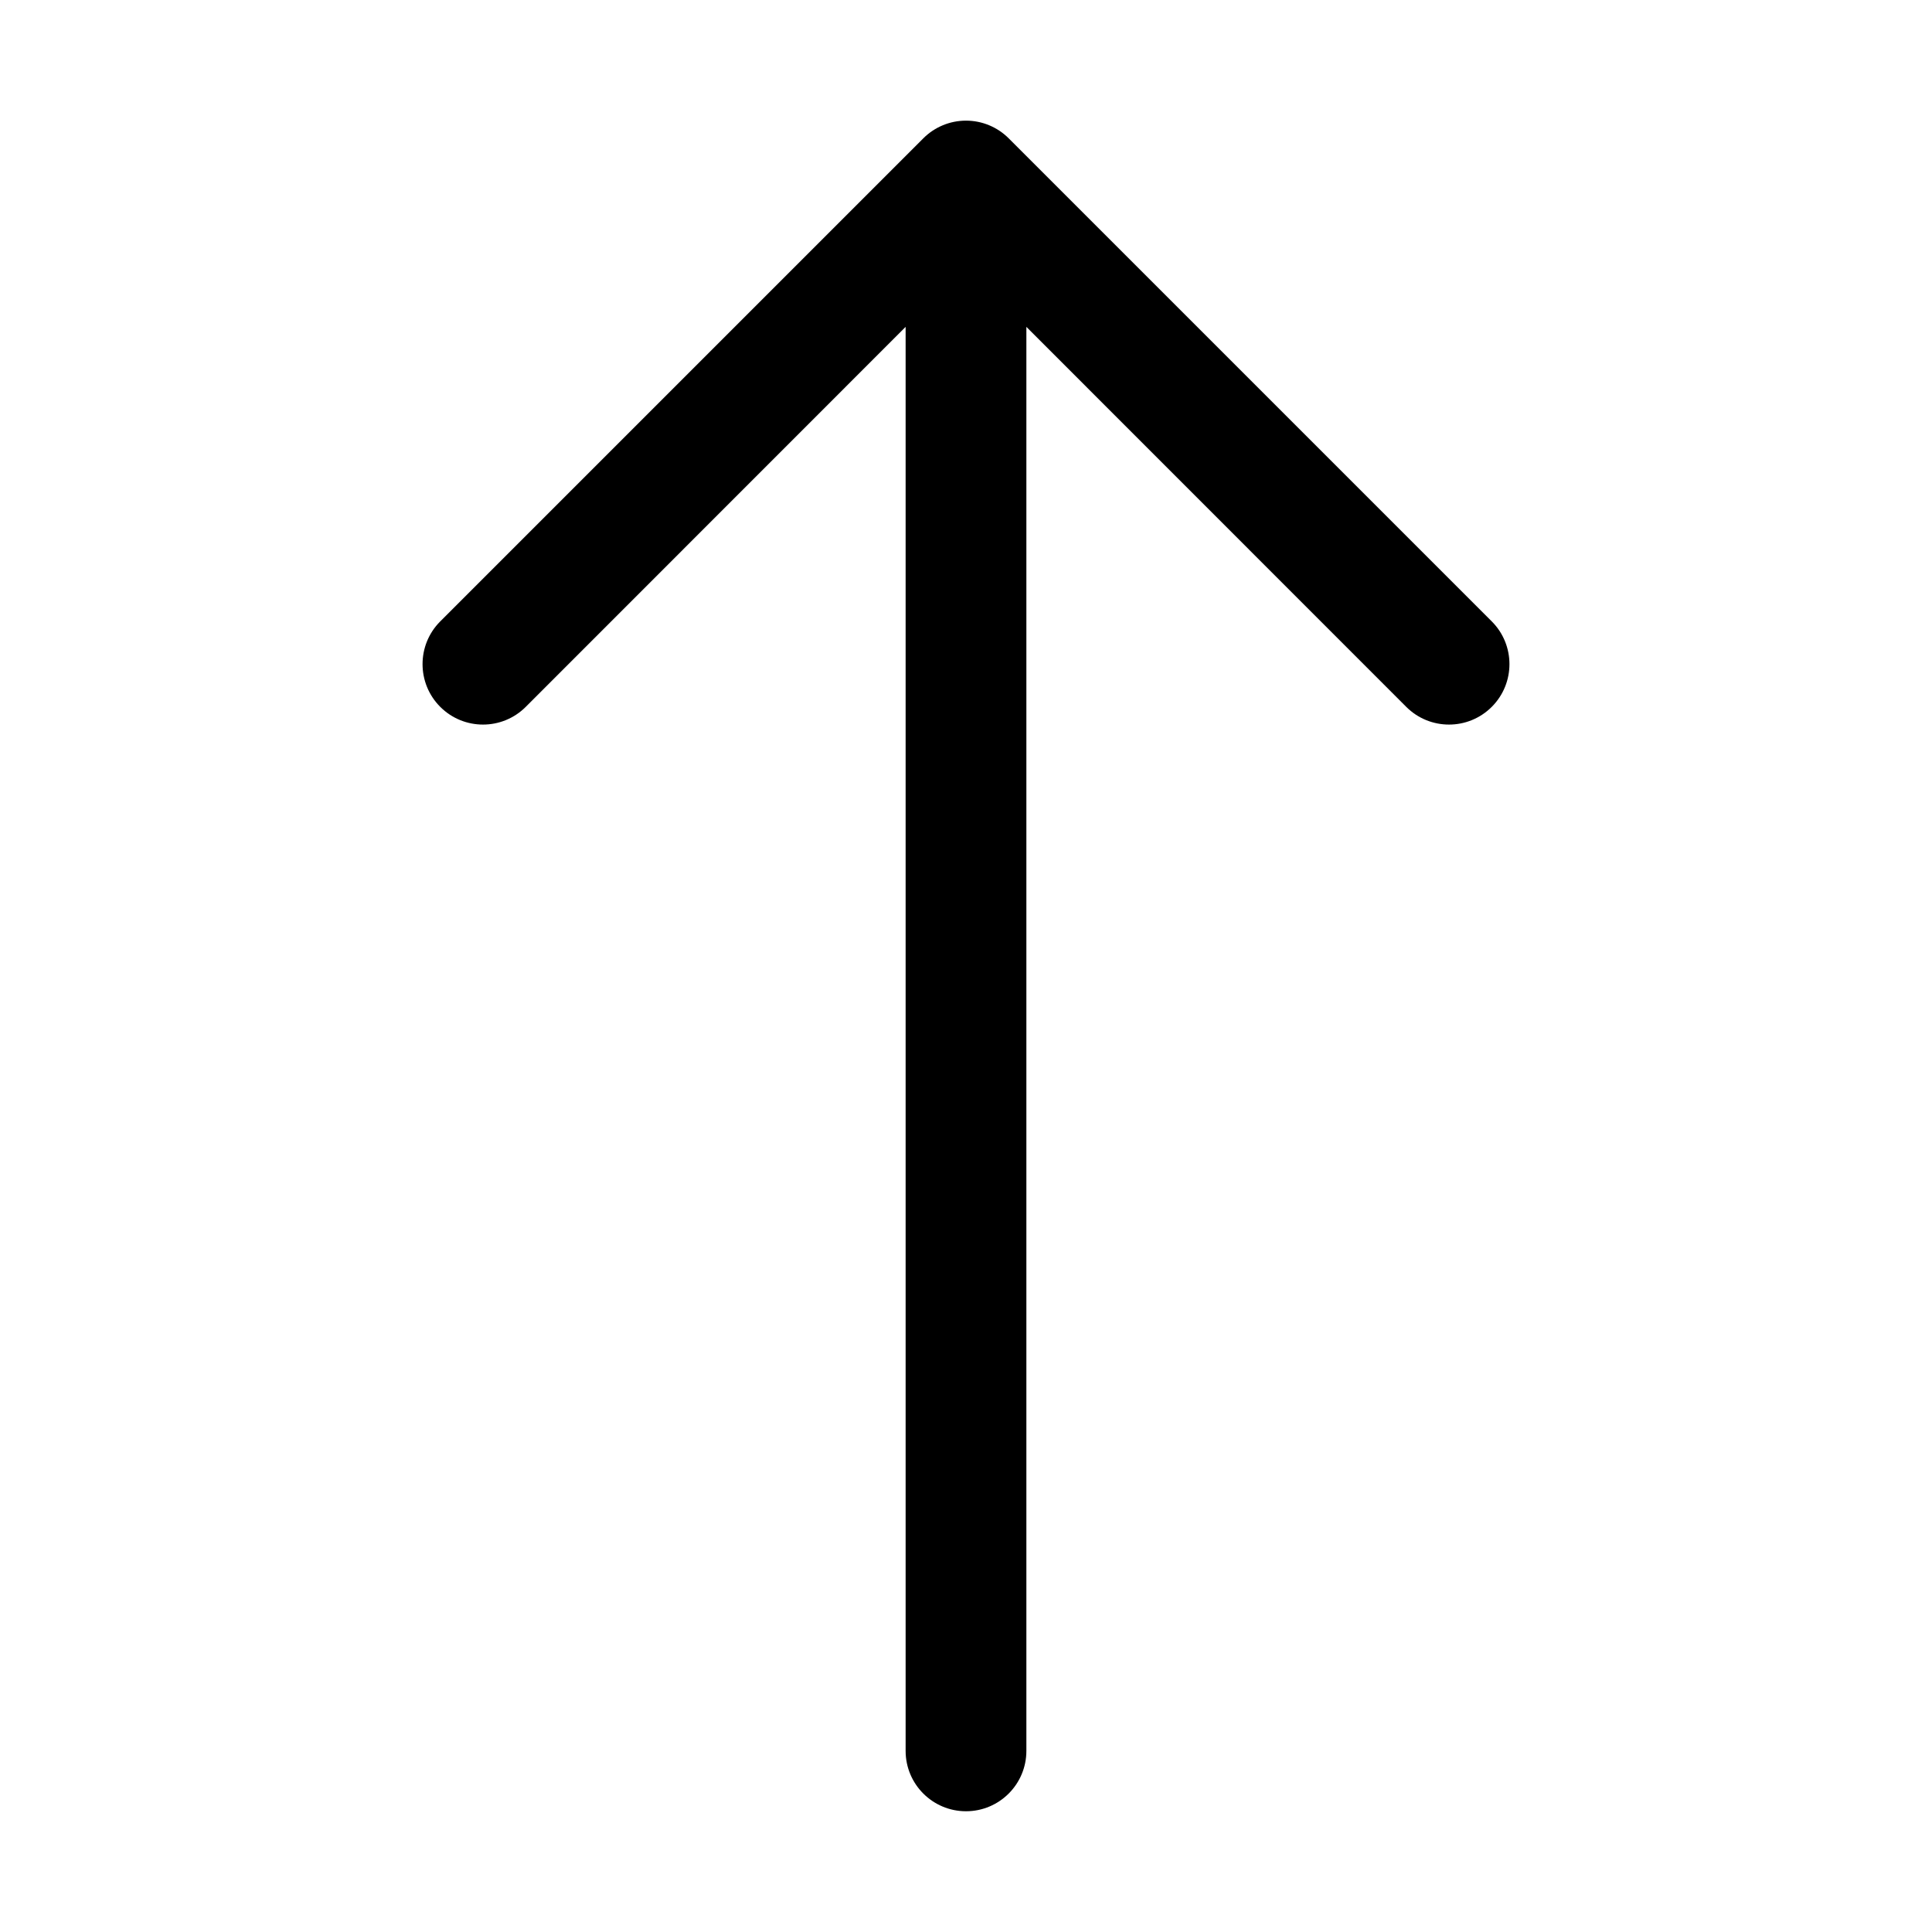
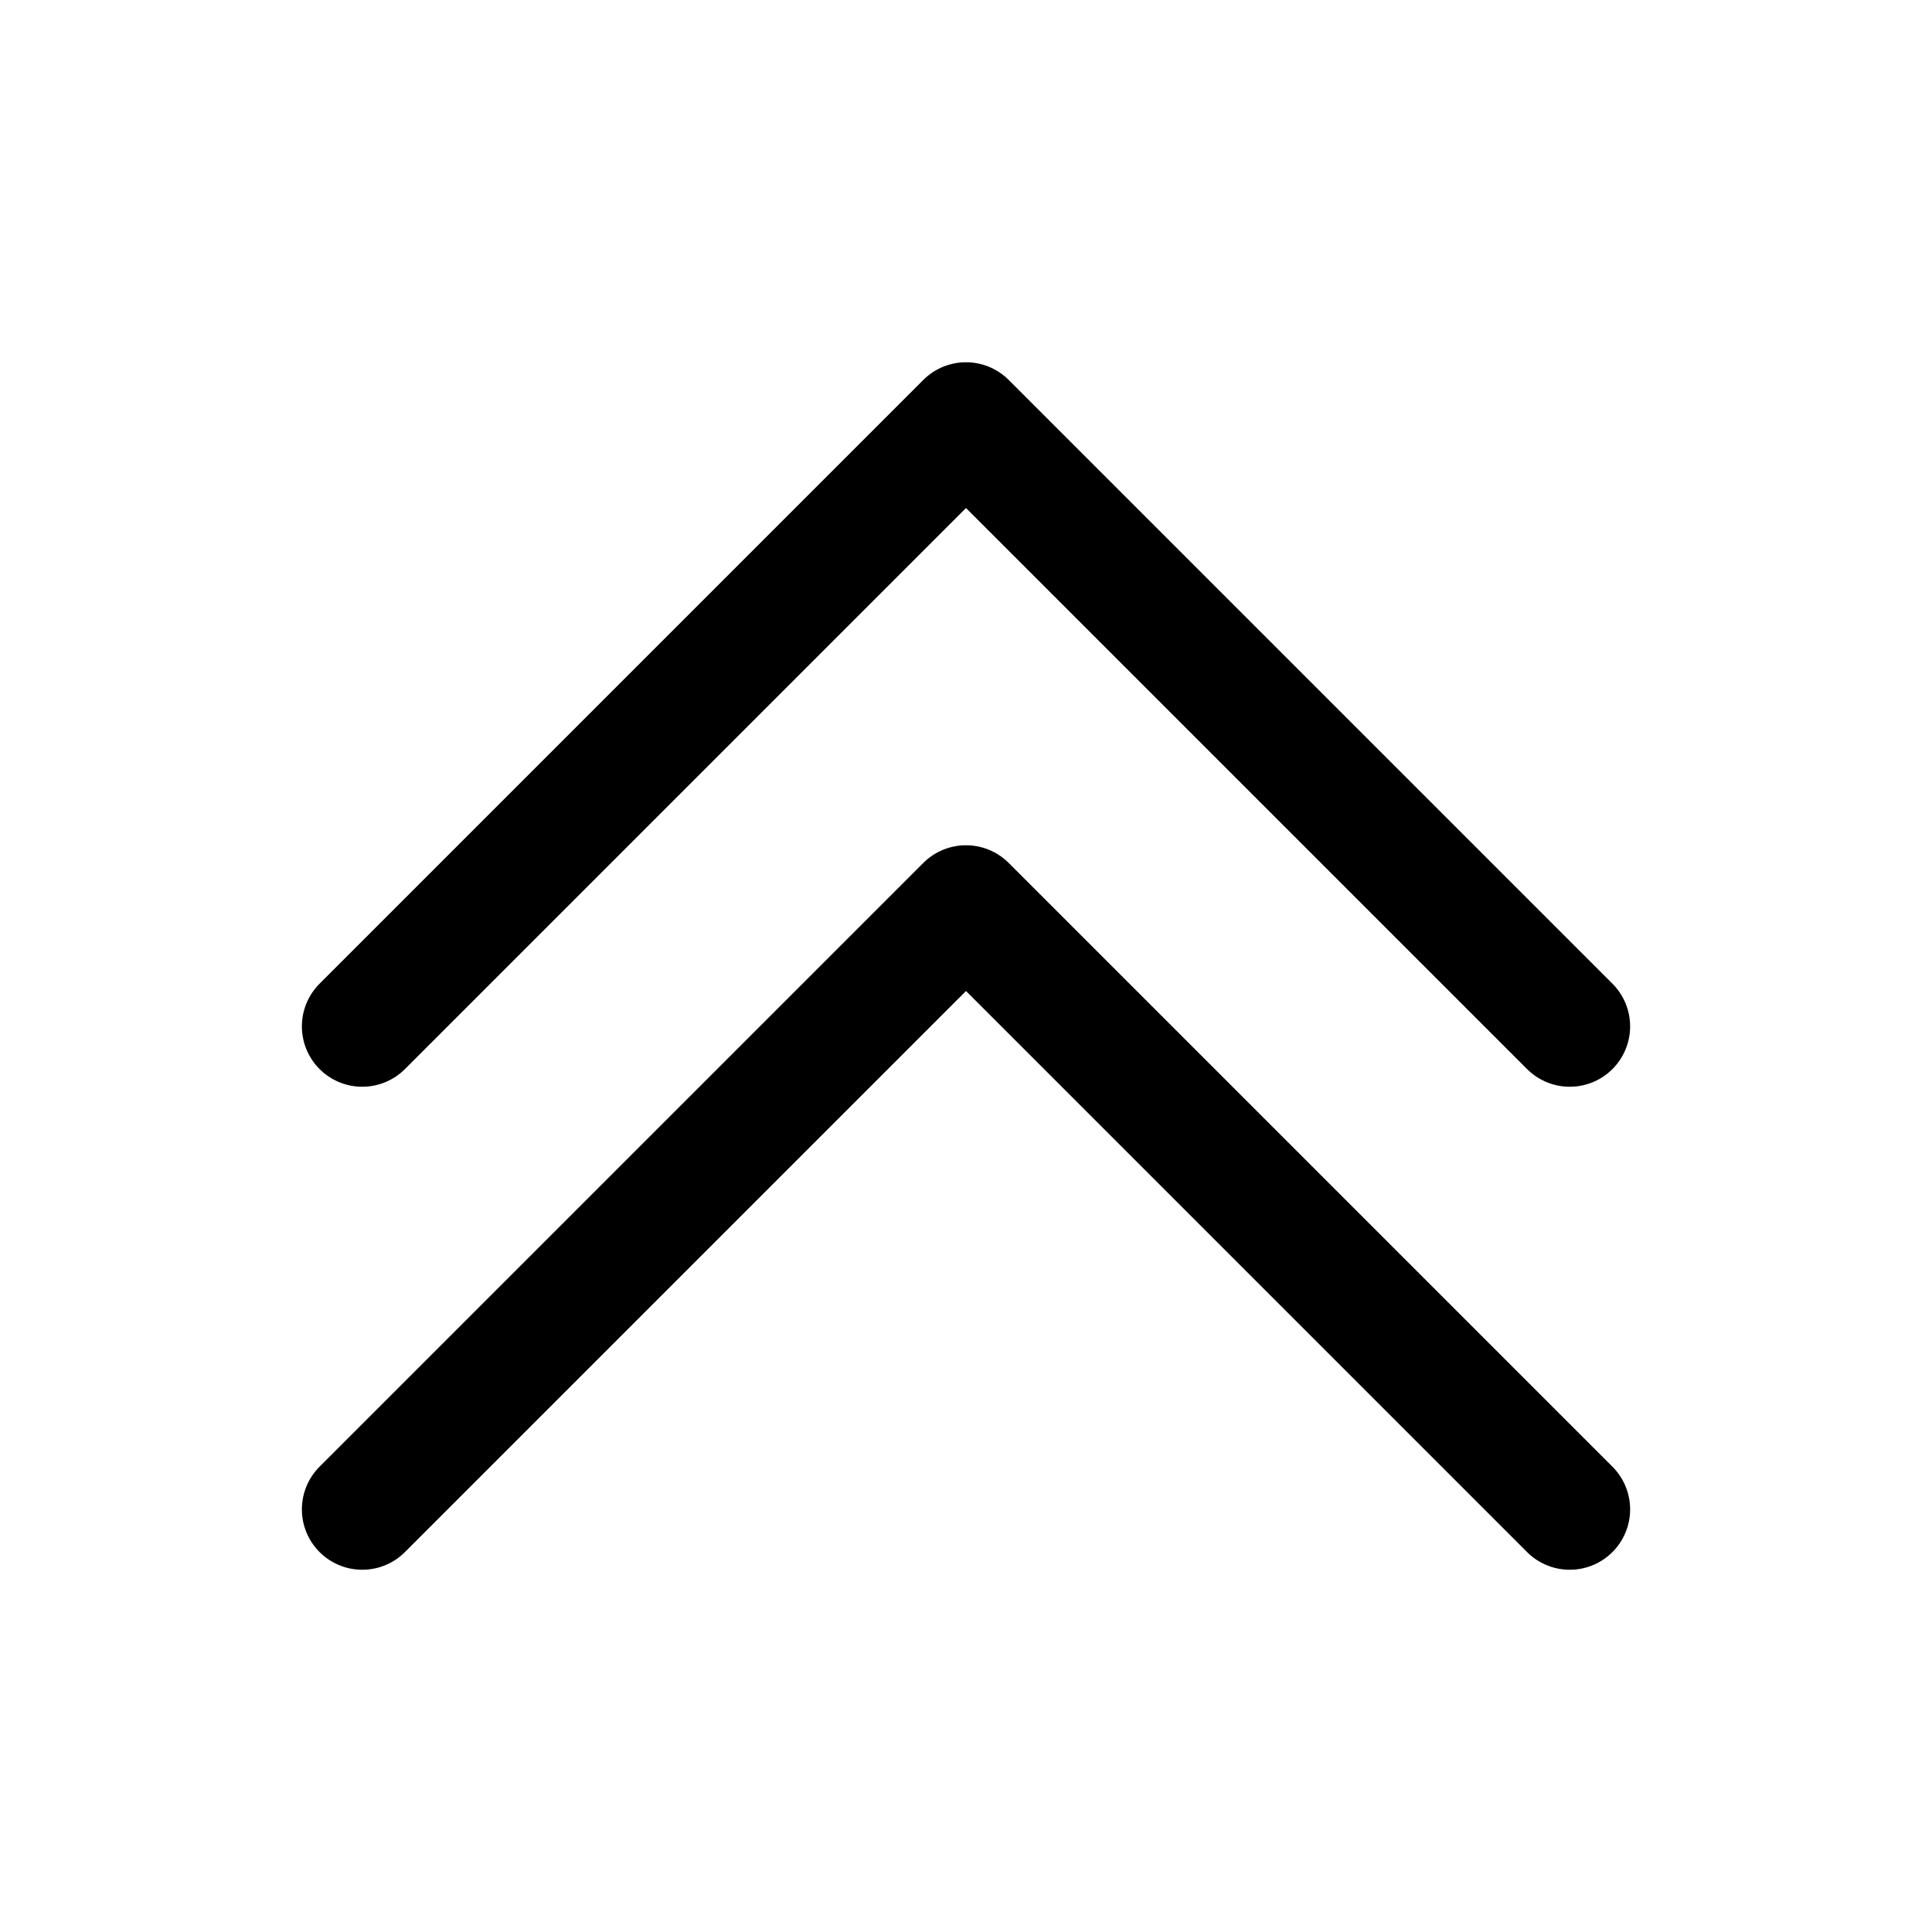
- <svg xmlns="http://www.w3.org/2000/svg" width="30" height="30" fill="currentColor" viewBox="0 0 16 16">
-   <path fill-rule="evenodd" d="M8 15a.5.5 0 0 0 .5-.5V2.707l3.146 3.147a.5.5 0 0 0 .708-.708l-4-4a.5.5 0 0 0-.708 0l-4 4a.5.5 0 1 0 .708.708L7.5 2.707V14.5a.5.5 0 0 0 .5.5" />
+ <svg xmlns="http://www.w3.org/2000/svg" fill="none" viewBox="0 0 24 24" stroke-width="1.5" stroke="currentColor" class="w-6 h-6">
+   <path stroke-linecap="round" stroke-linejoin="round" d="m4.5 18.75 7.5-7.5 7.5 7.5" />
+   <path stroke-linecap="round" stroke-linejoin="round" d="m4.5 12.75 7.5-7.5 7.5 7.5" />
</svg>
